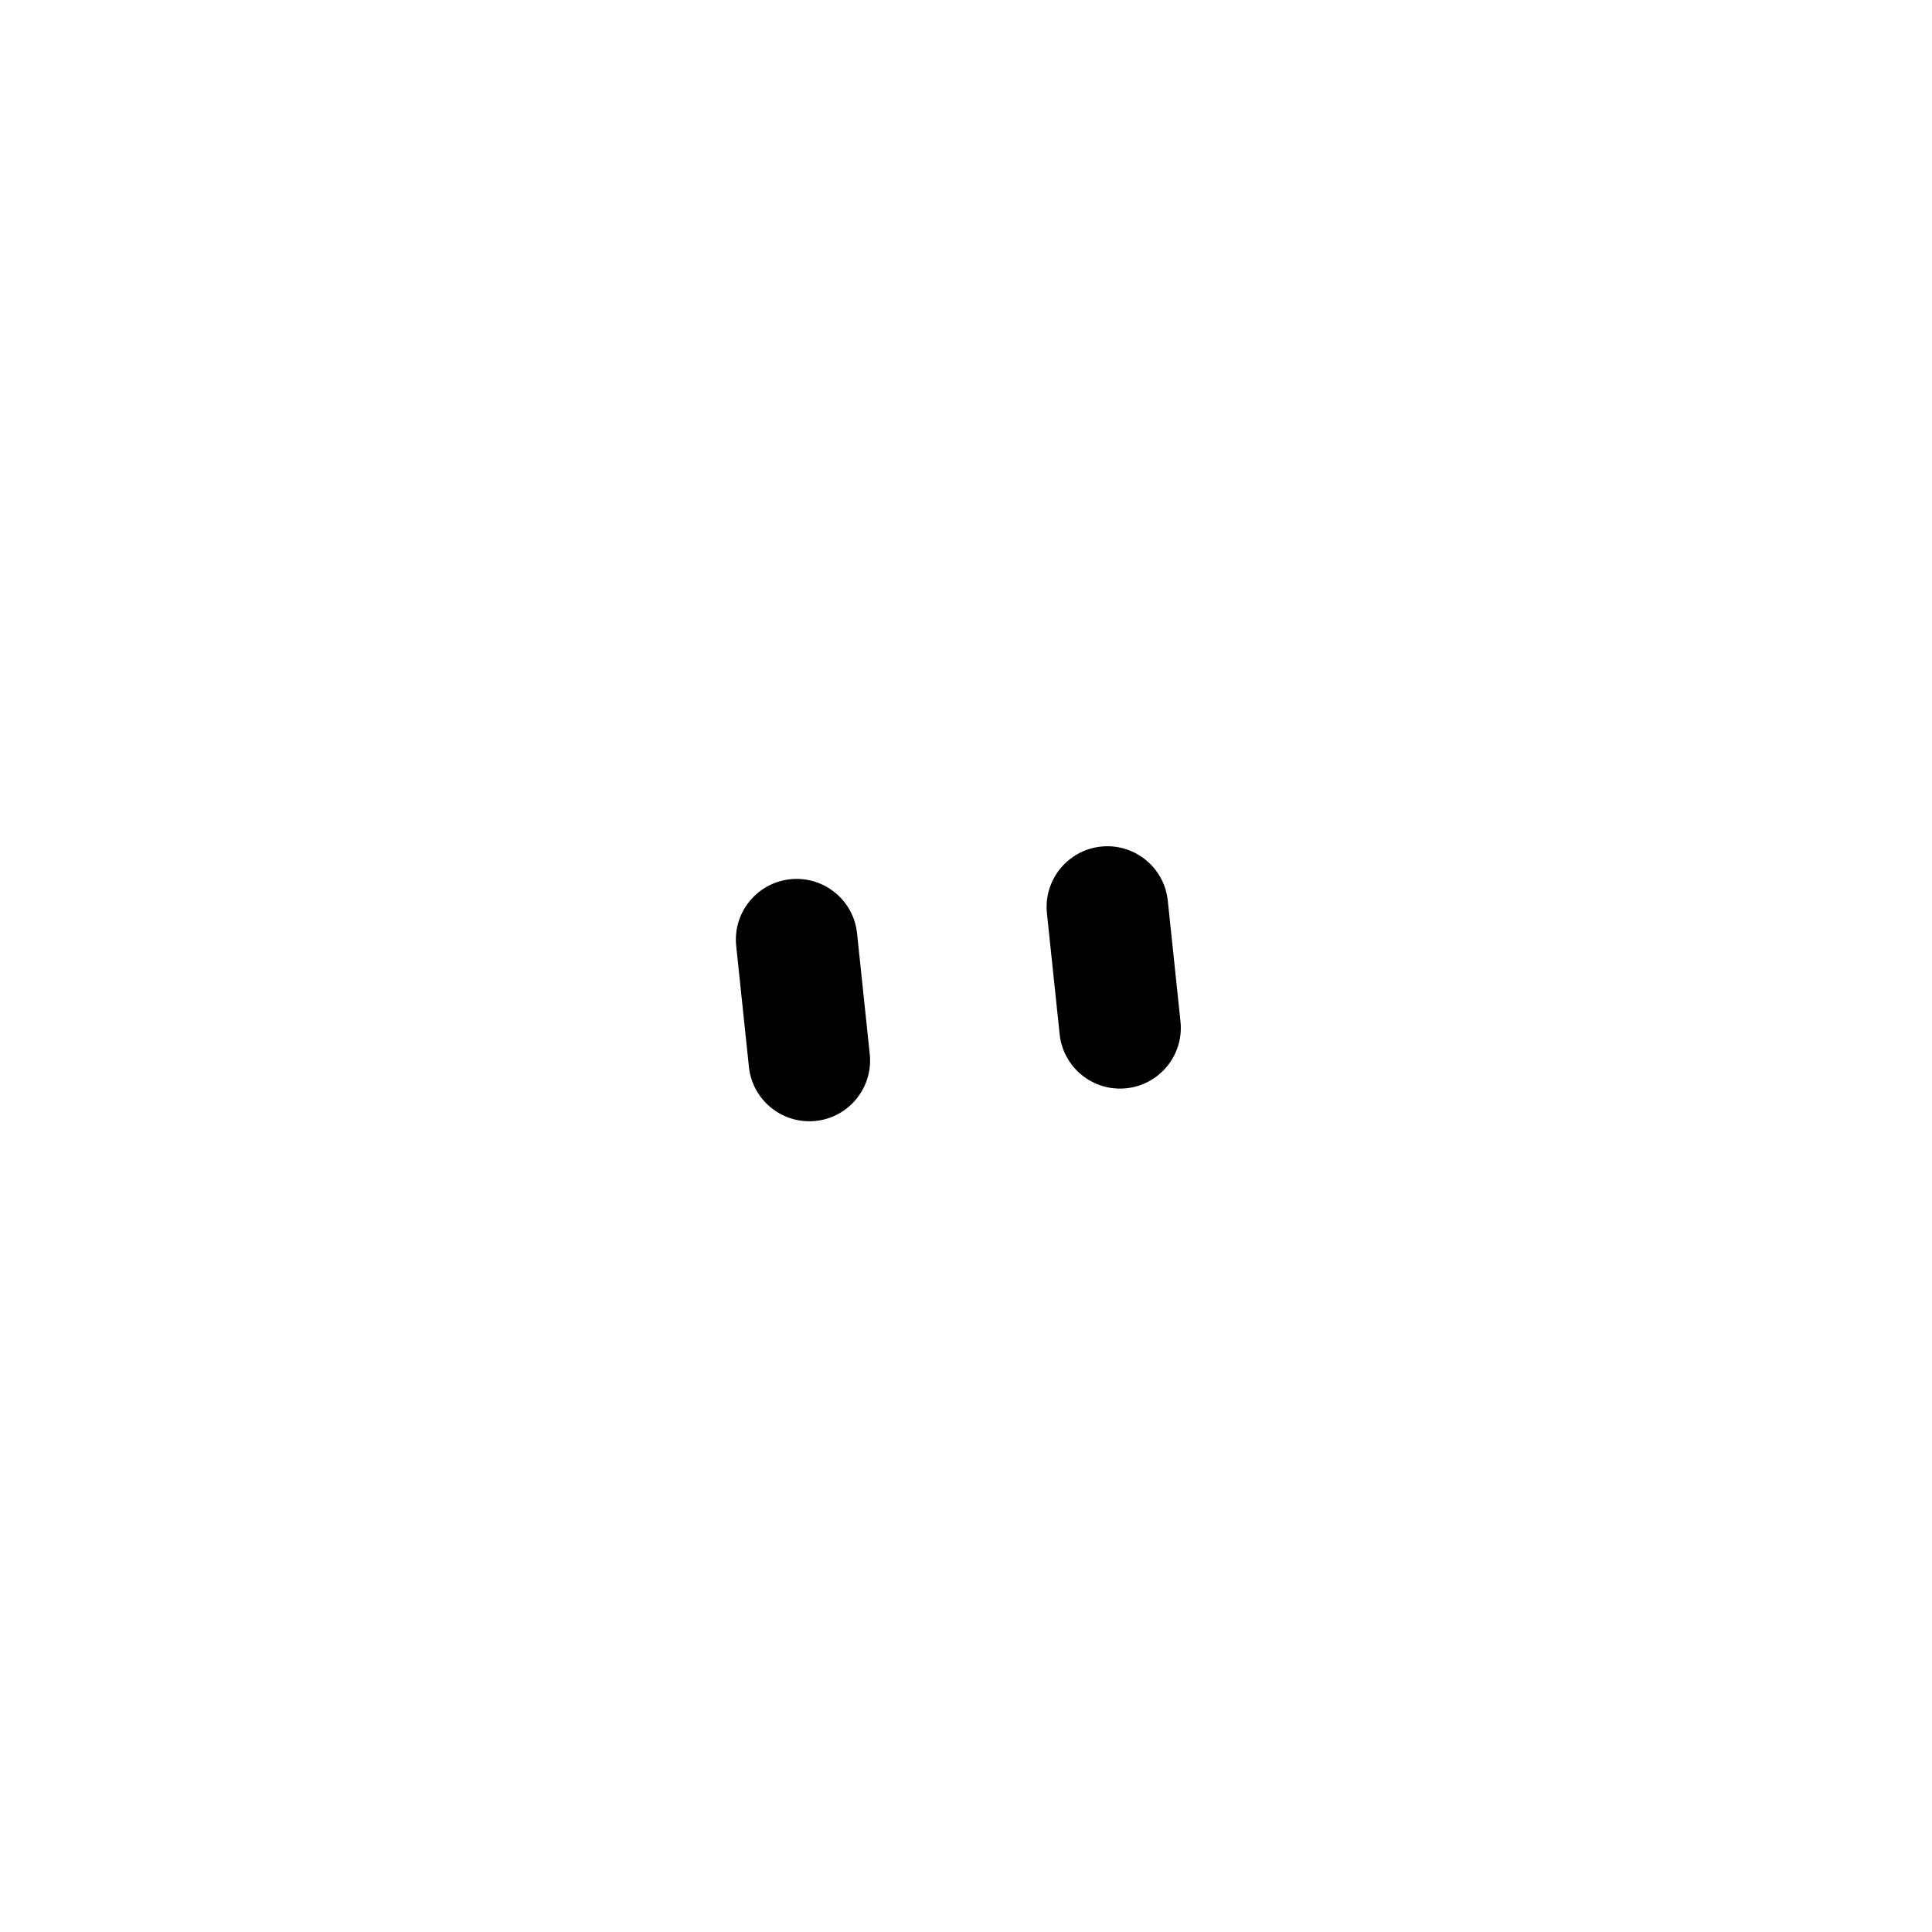
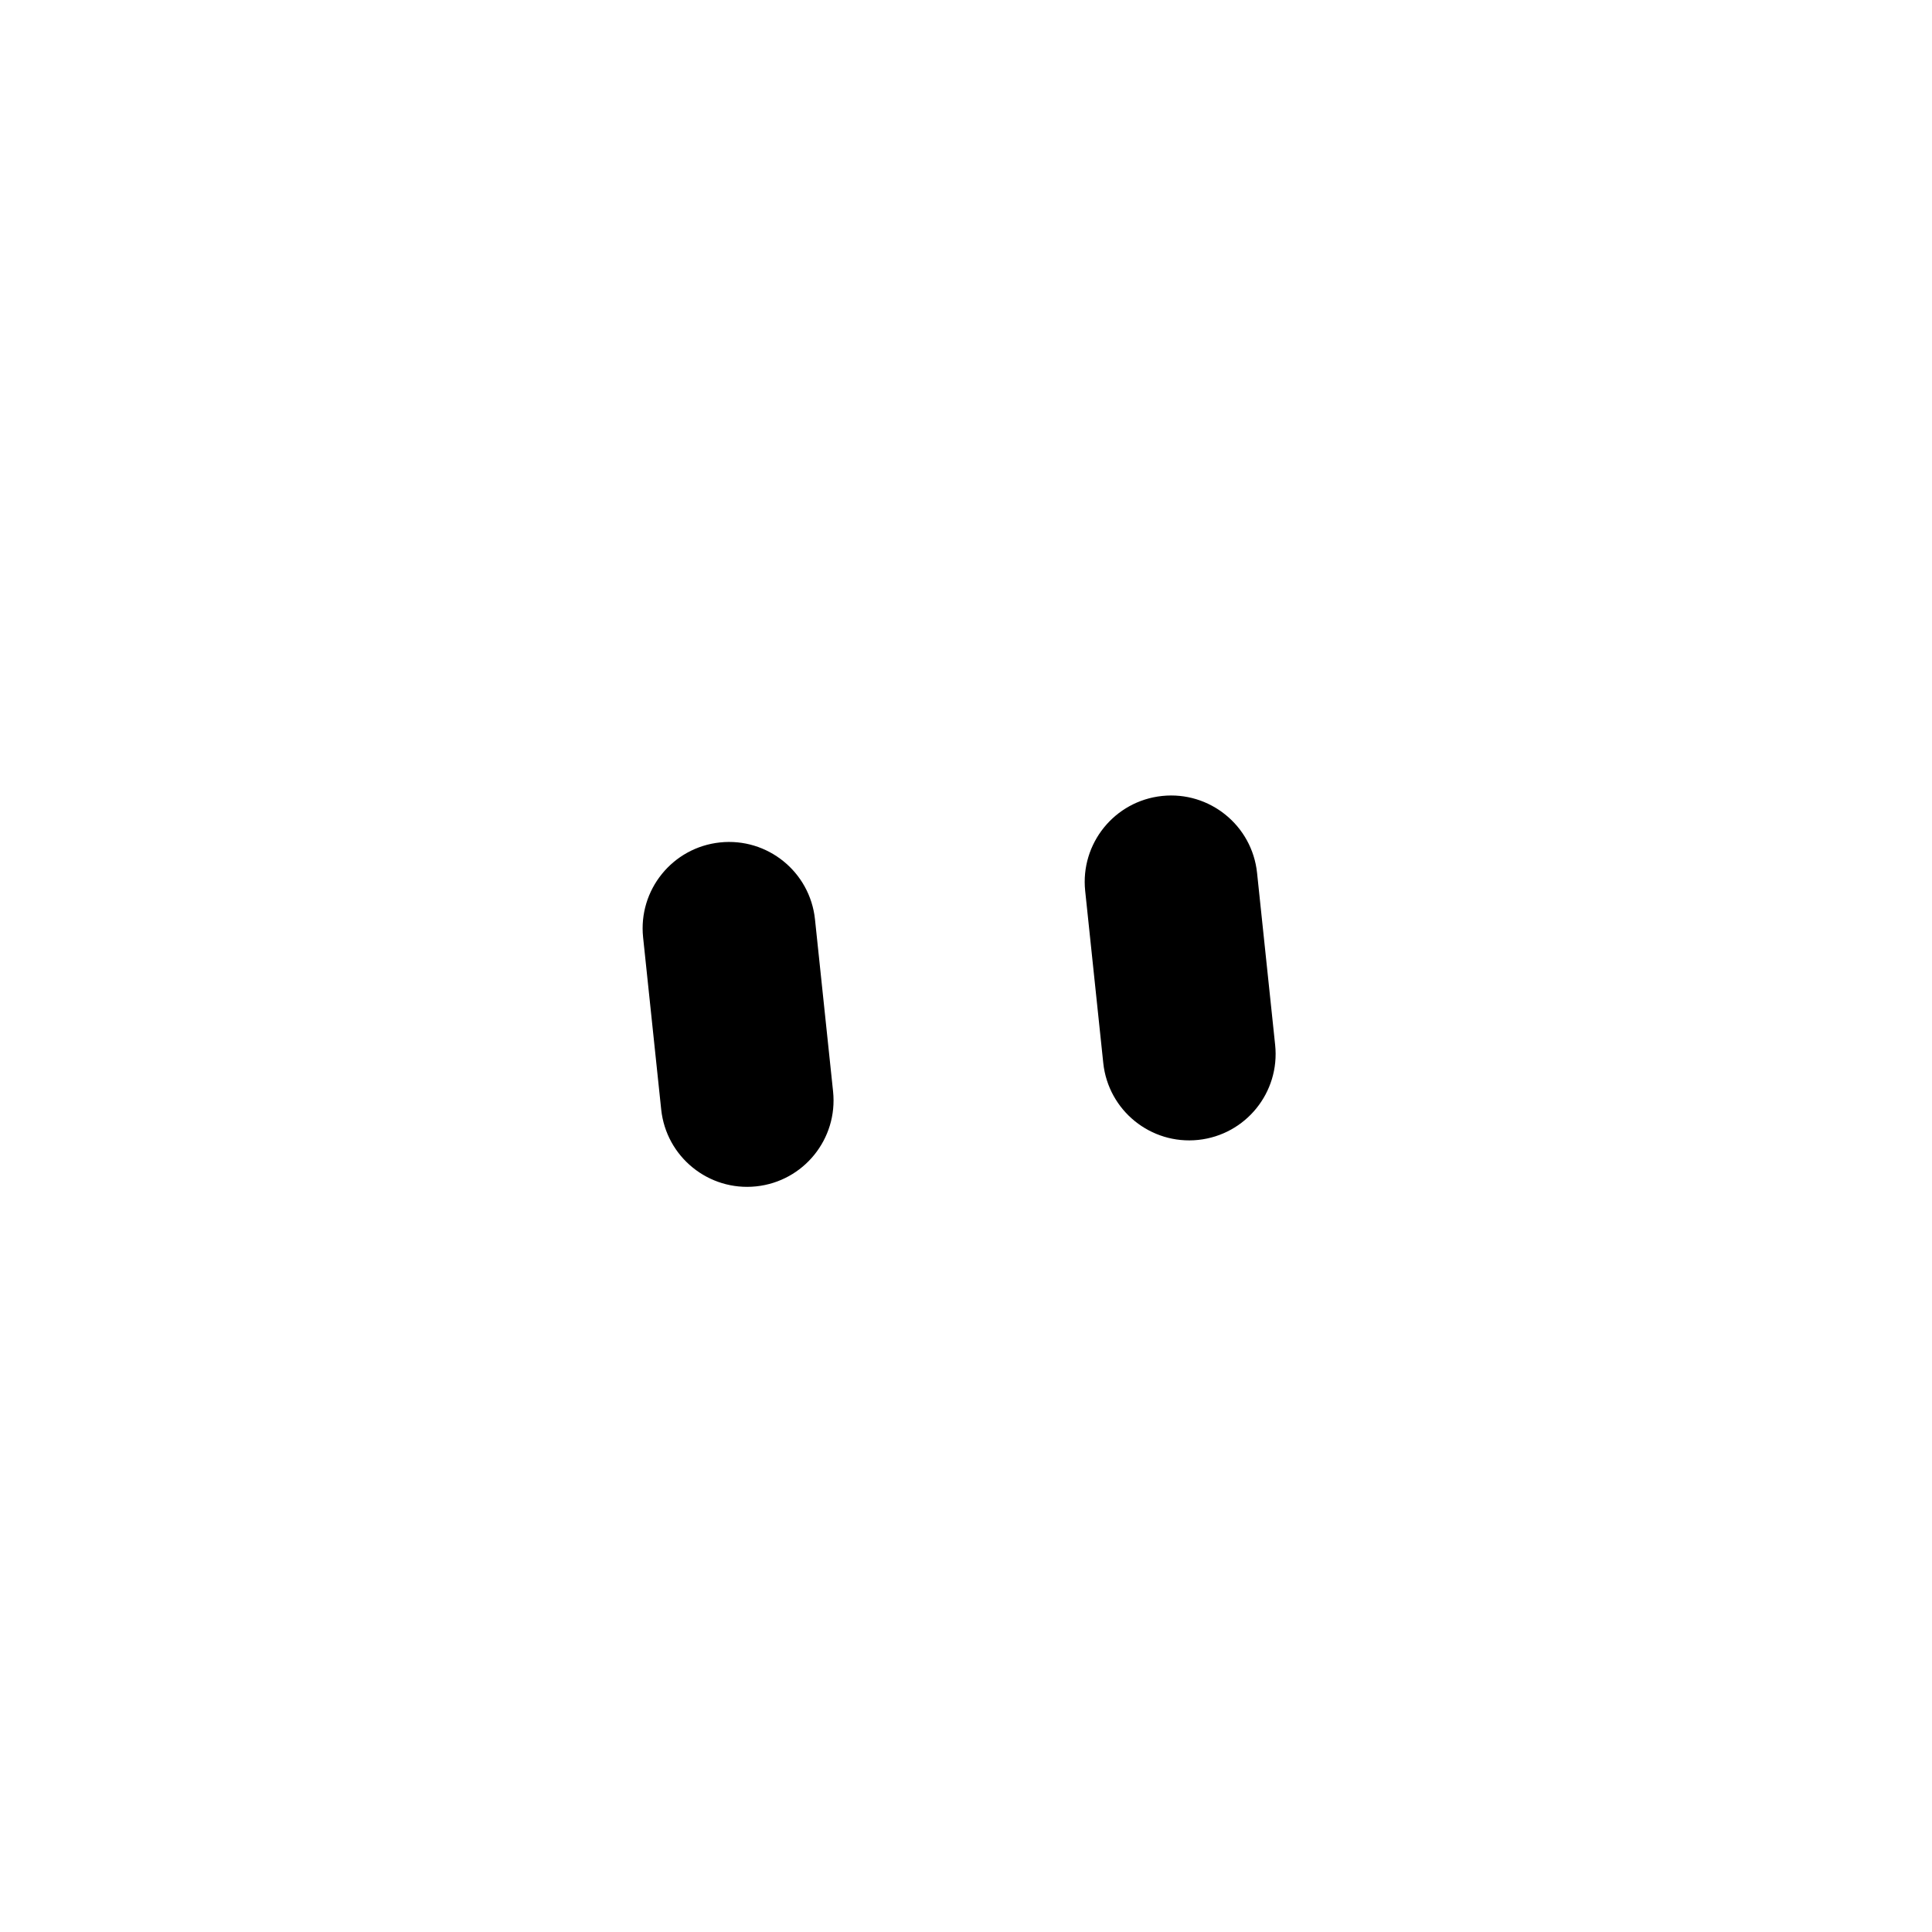
<svg xmlns="http://www.w3.org/2000/svg" viewBox="0 0 1024 1024">
  <g transform="rotate(-6 512 560)">
-     <rect x="397.0" y="456.8" width="64.4" height="128.8" rx="32.2" />
-     <rect x="562.6" y="456.8" width="64.4" height="128.8" rx="32.2" />
+     <rect x="348.4" y="433.5" width="91.6" height="183.3" rx="45.8" />
+     <rect x="584.0" y="433.5" width="91.6" height="183.3" rx="45.8" />
  </g>
</svg>
